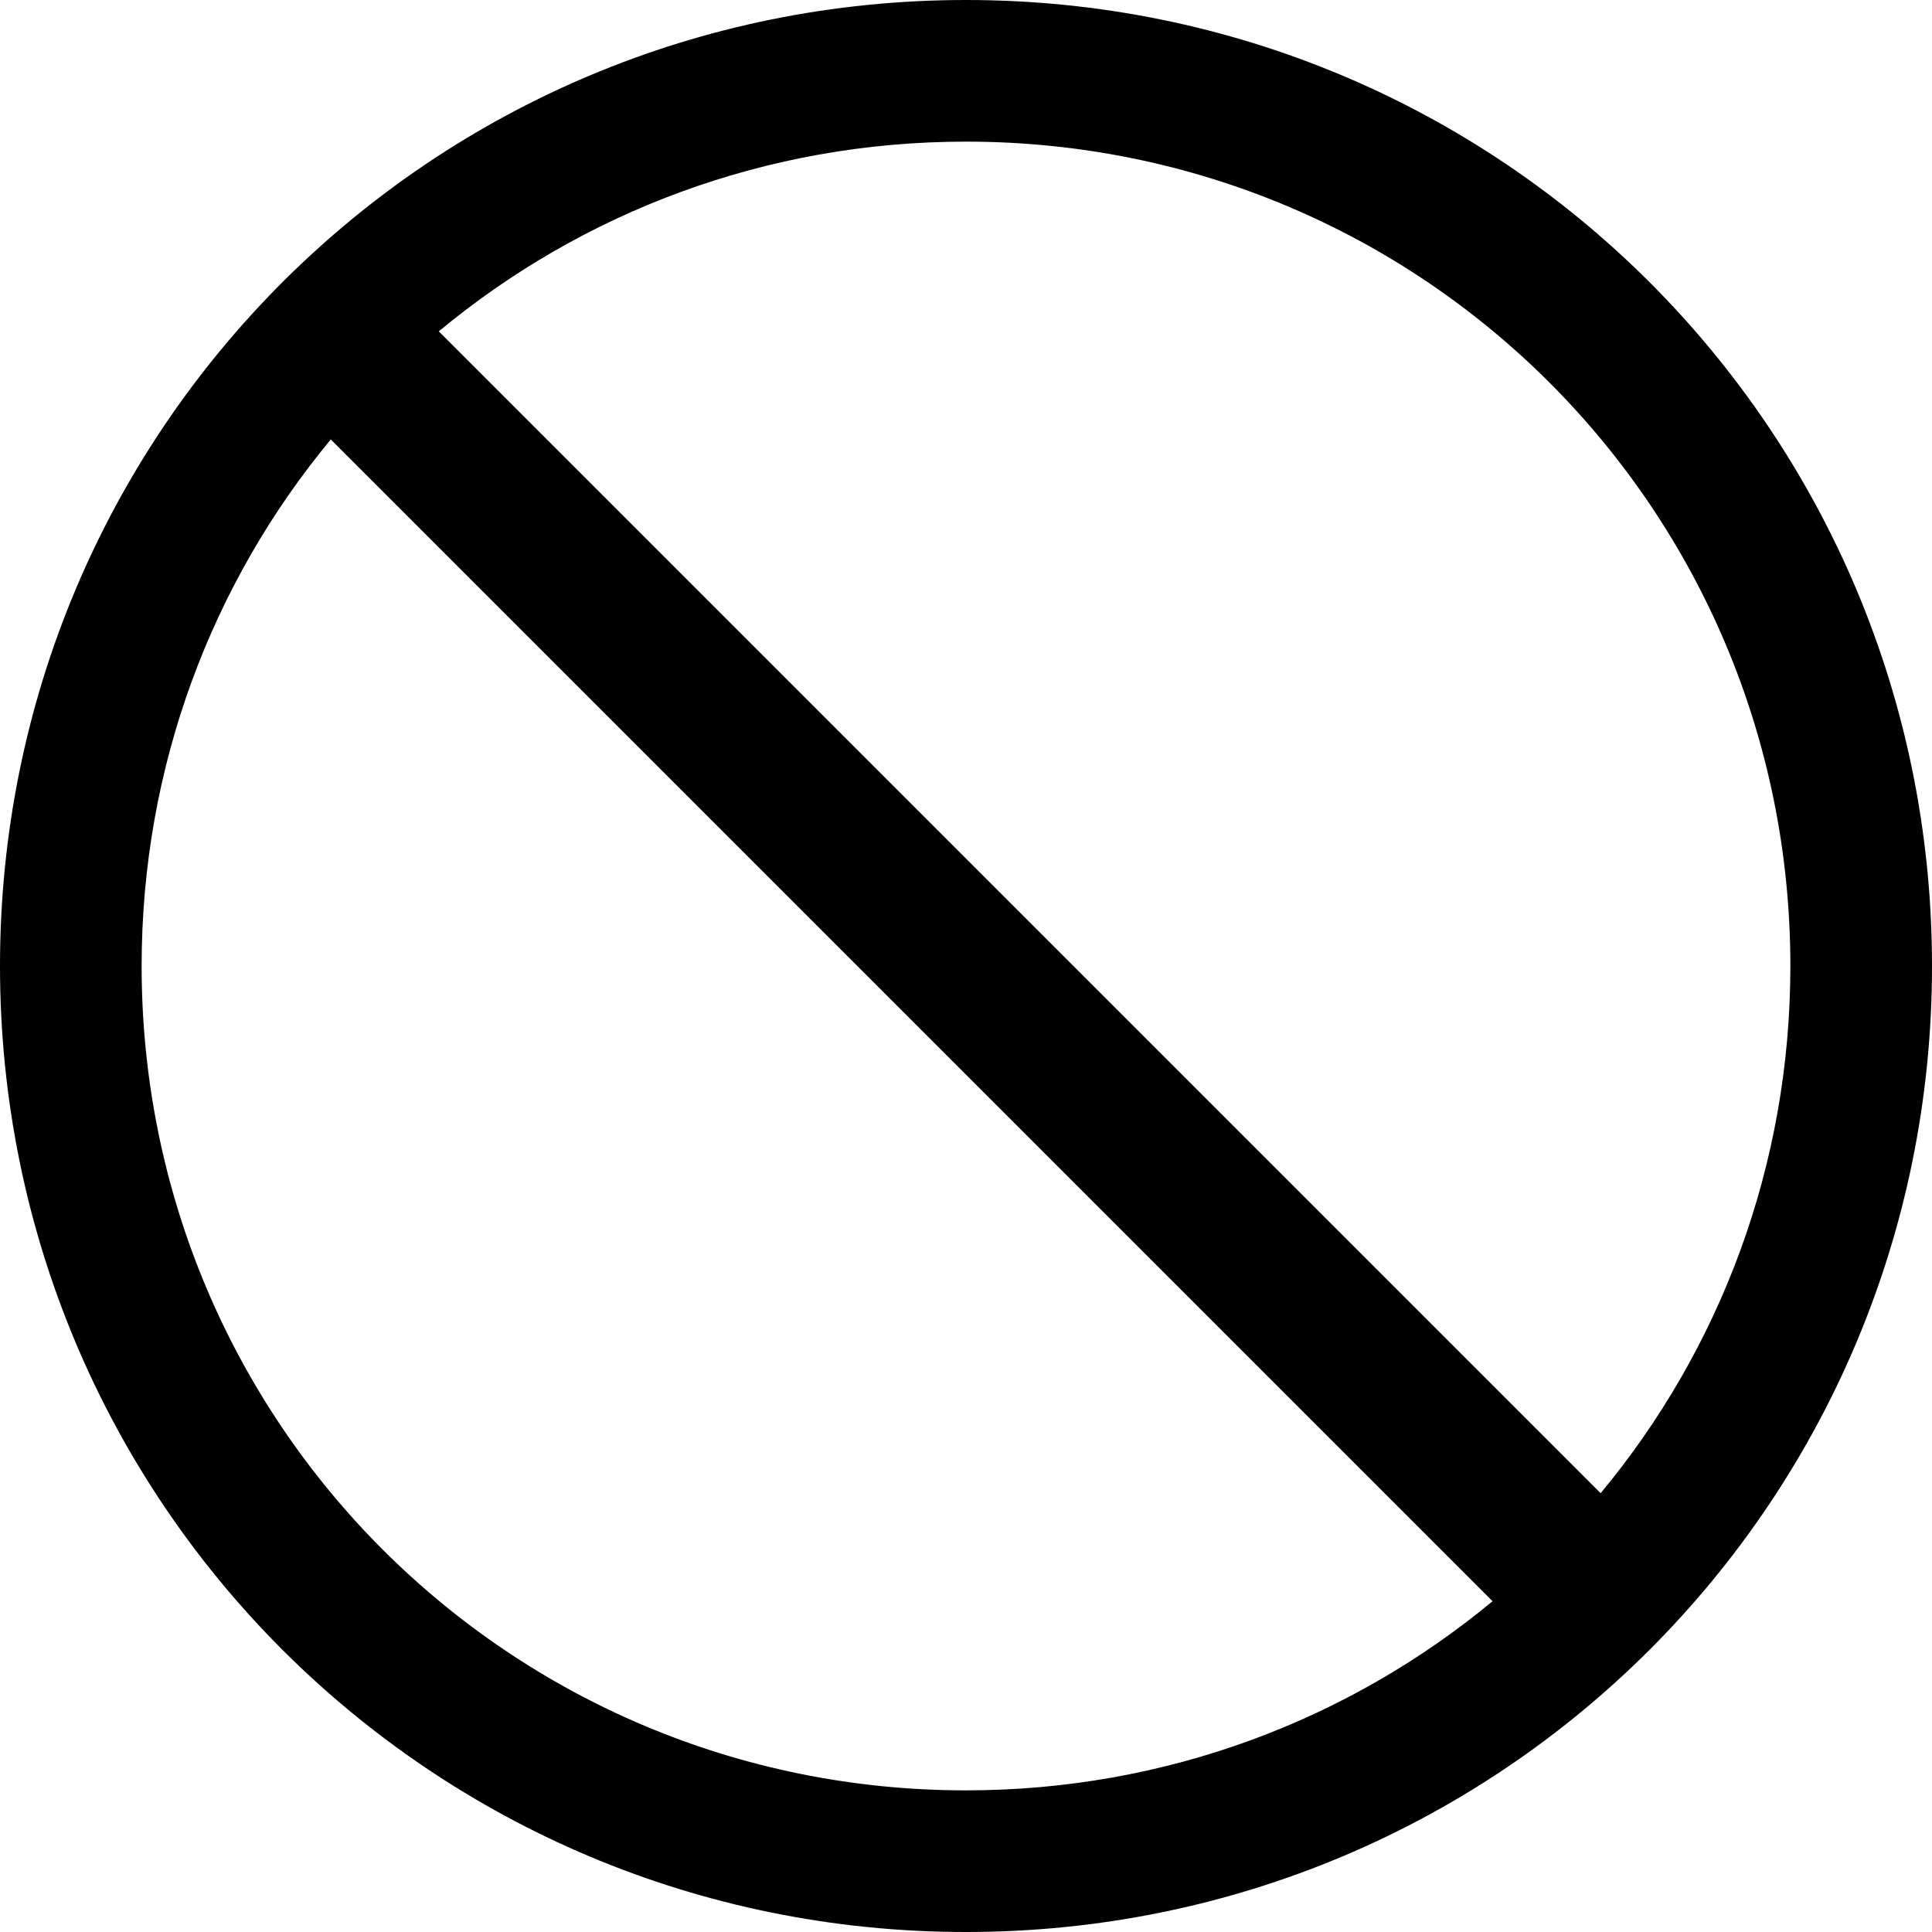
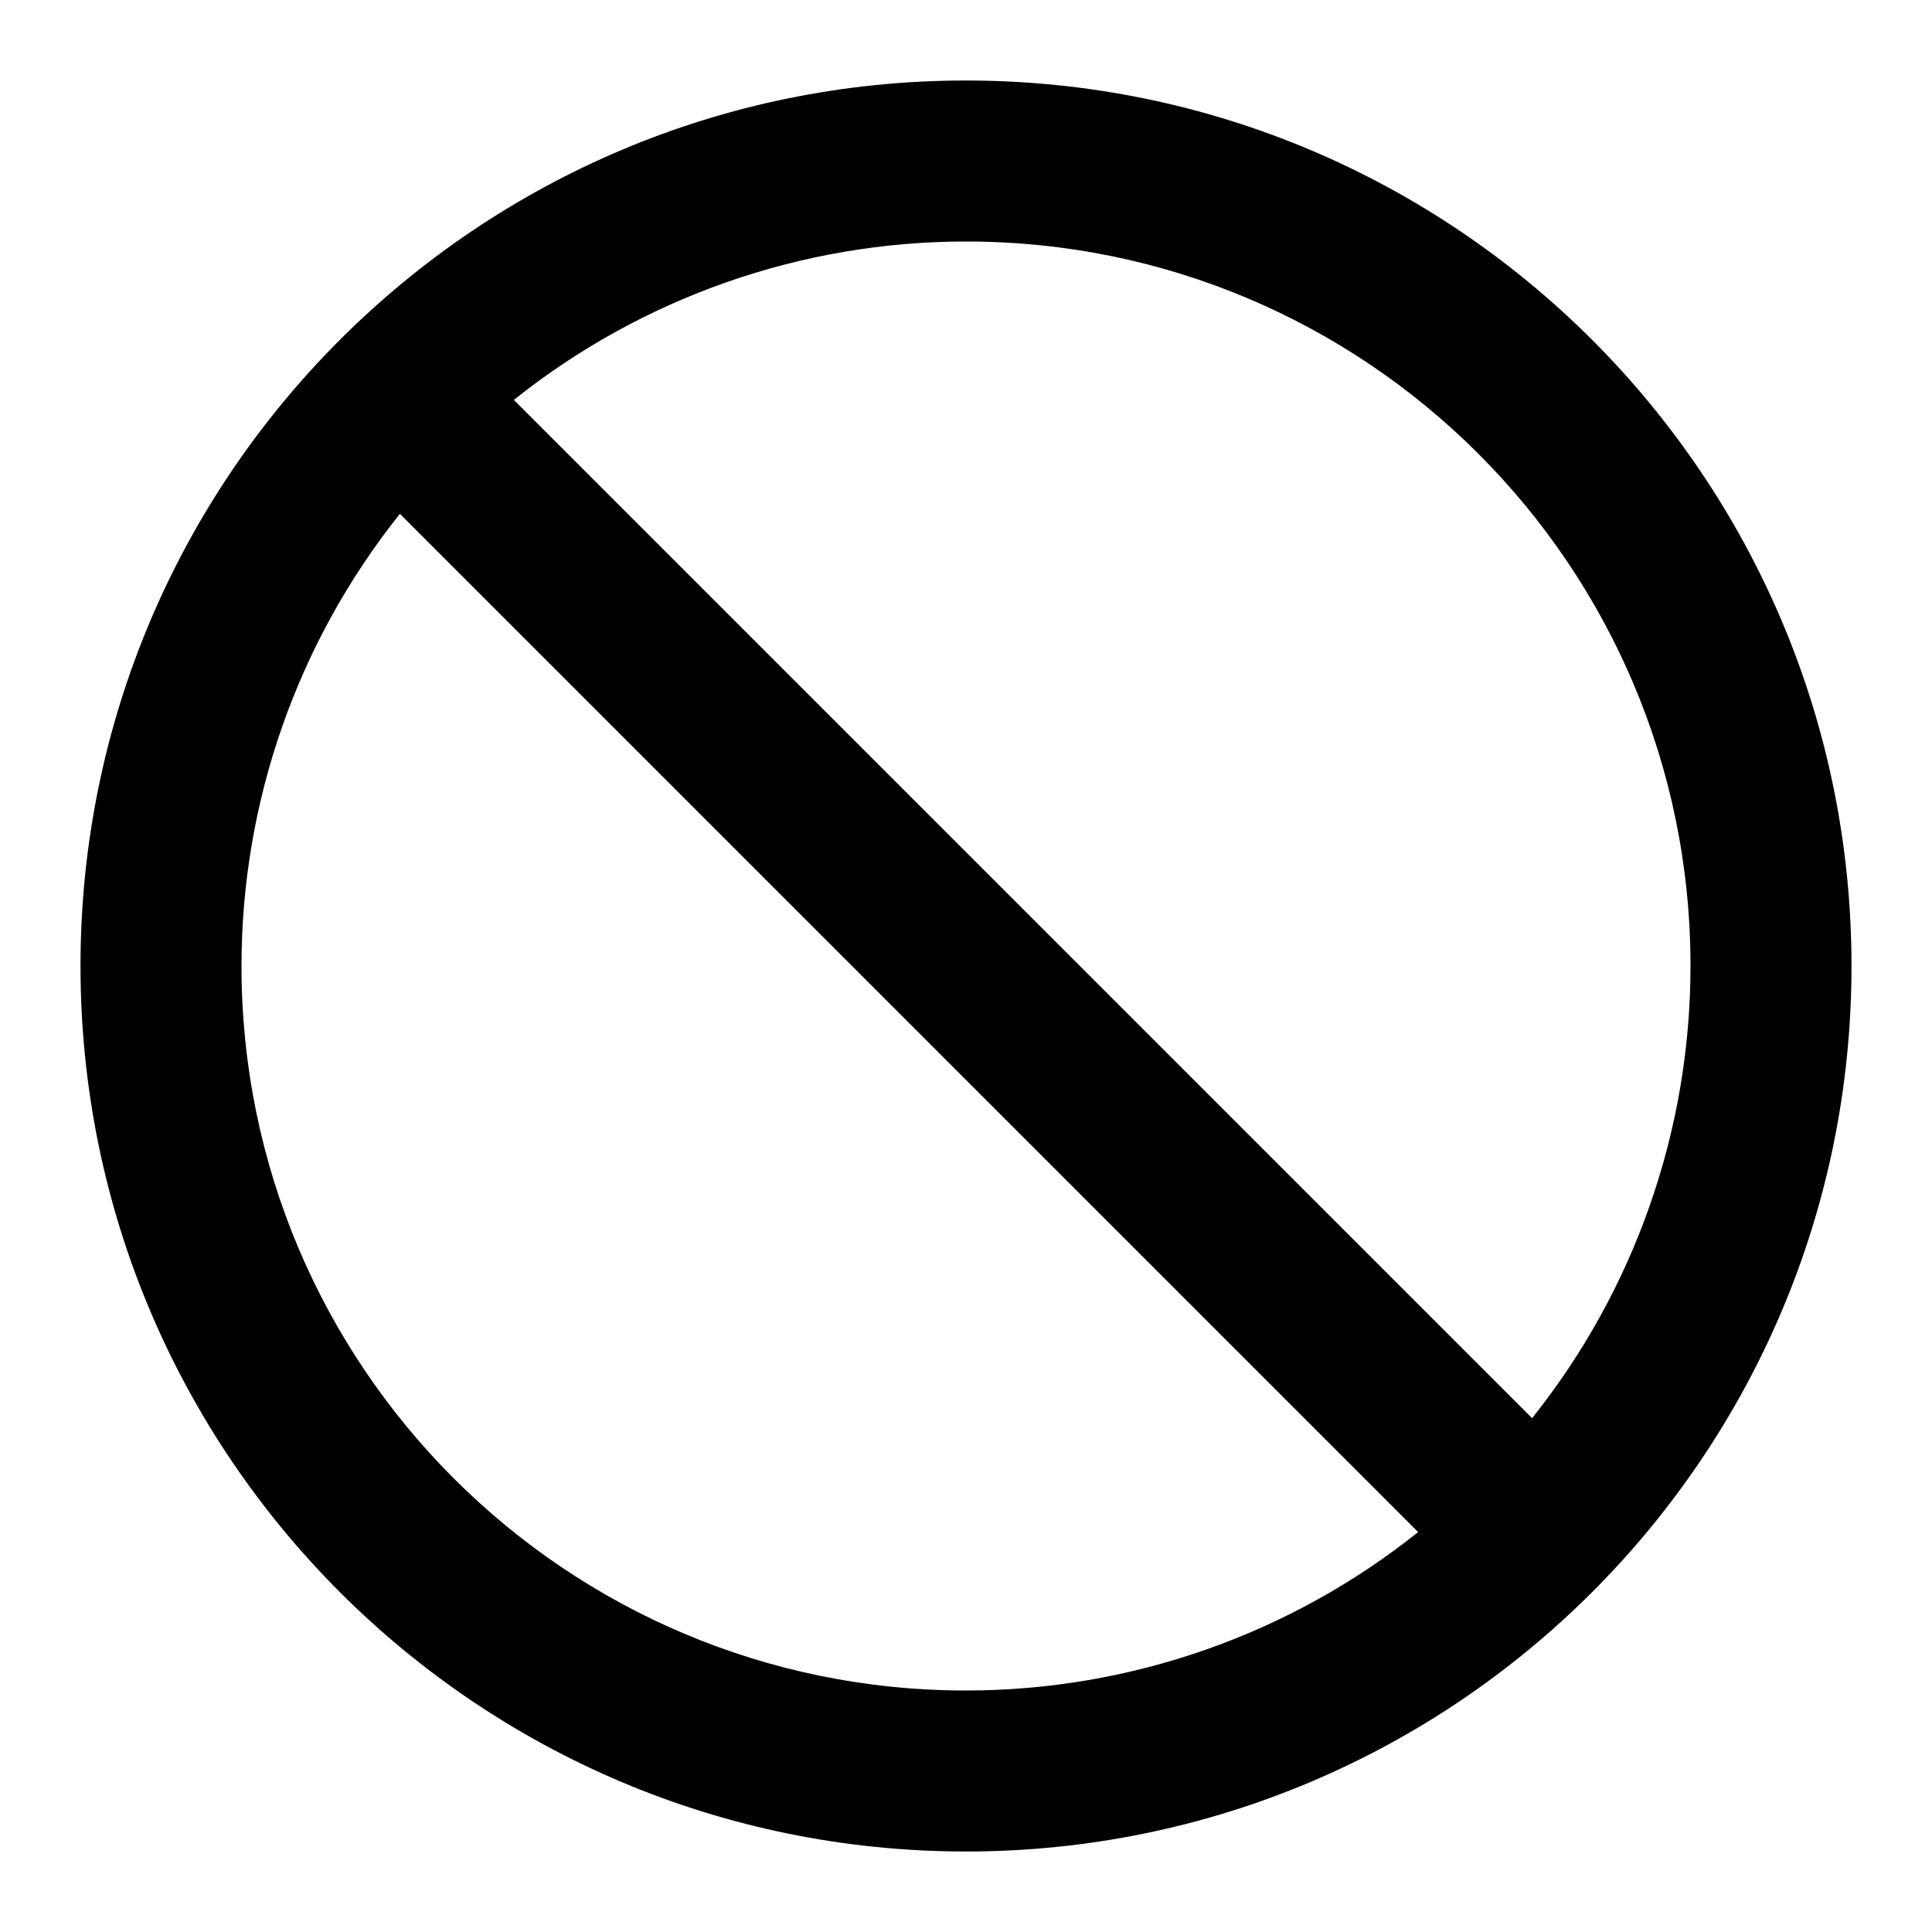
- <svg xmlns="http://www.w3.org/2000/svg" viewBox="0 0 836.938 836.938" width="836.938" height="836.938" version="1.1" id="svg5" xml:space="preserve">
-   <defs id="defs9" />
-   <g id="layer1" transform="translate(-105.9172,-228.3838)">
-     <path id="rect458" style="fill:#000000;fill-opacity:1;stroke-width:66.259" d="m 524.386,228.384 c -231.831,0 -418.469,186.638 -418.469,418.469 0,231.831 186.638,418.469 418.469,418.469 231.831,0 418.469,-186.638 418.469,-418.469 0,-231.831 -186.638,-418.469 -418.469,-418.469 z m 0,61.354 c 197.842,0 357.115,159.273 357.115,357.115 0,87.021 -30.836,166.561 -82.193,228.387 L 295.999,371.931 c 61.826,-51.357 141.365,-82.193 228.387,-82.193 z M 249.214,418.751 752.488,922.024 c -61.784,51.212 -141.218,81.943 -228.102,81.943 -197.842,0 -357.115,-159.273 -357.115,-357.115 0,-86.884 30.732,-166.318 81.943,-228.102 z" />
-   </g>
+ <svg xmlns="http://www.w3.org/2000/svg" viewBox="0 0 24 24" width="24" height="24">
+   <path fill="currentColor" d="M12 3C9.958 3 7.978 3.694 6.383 4.968L19.032 17.617C20.306 16.022 21 14.042 21 12C21 7.029 16.971 3 12 3ZM4.968 6.383C3.694 7.978 3 9.958 3 12C3 16.971 7.029 21 12 21C14.042 21 16.022 20.306 17.617 19.032L4.968 6.383ZM12 1C18.075 1 23 5.925 23 12C23 18.075 18.075 23 12 23C5.925 23 1 18.075 1 12C1 5.925 5.925 1 12 1Z" />
</svg>
